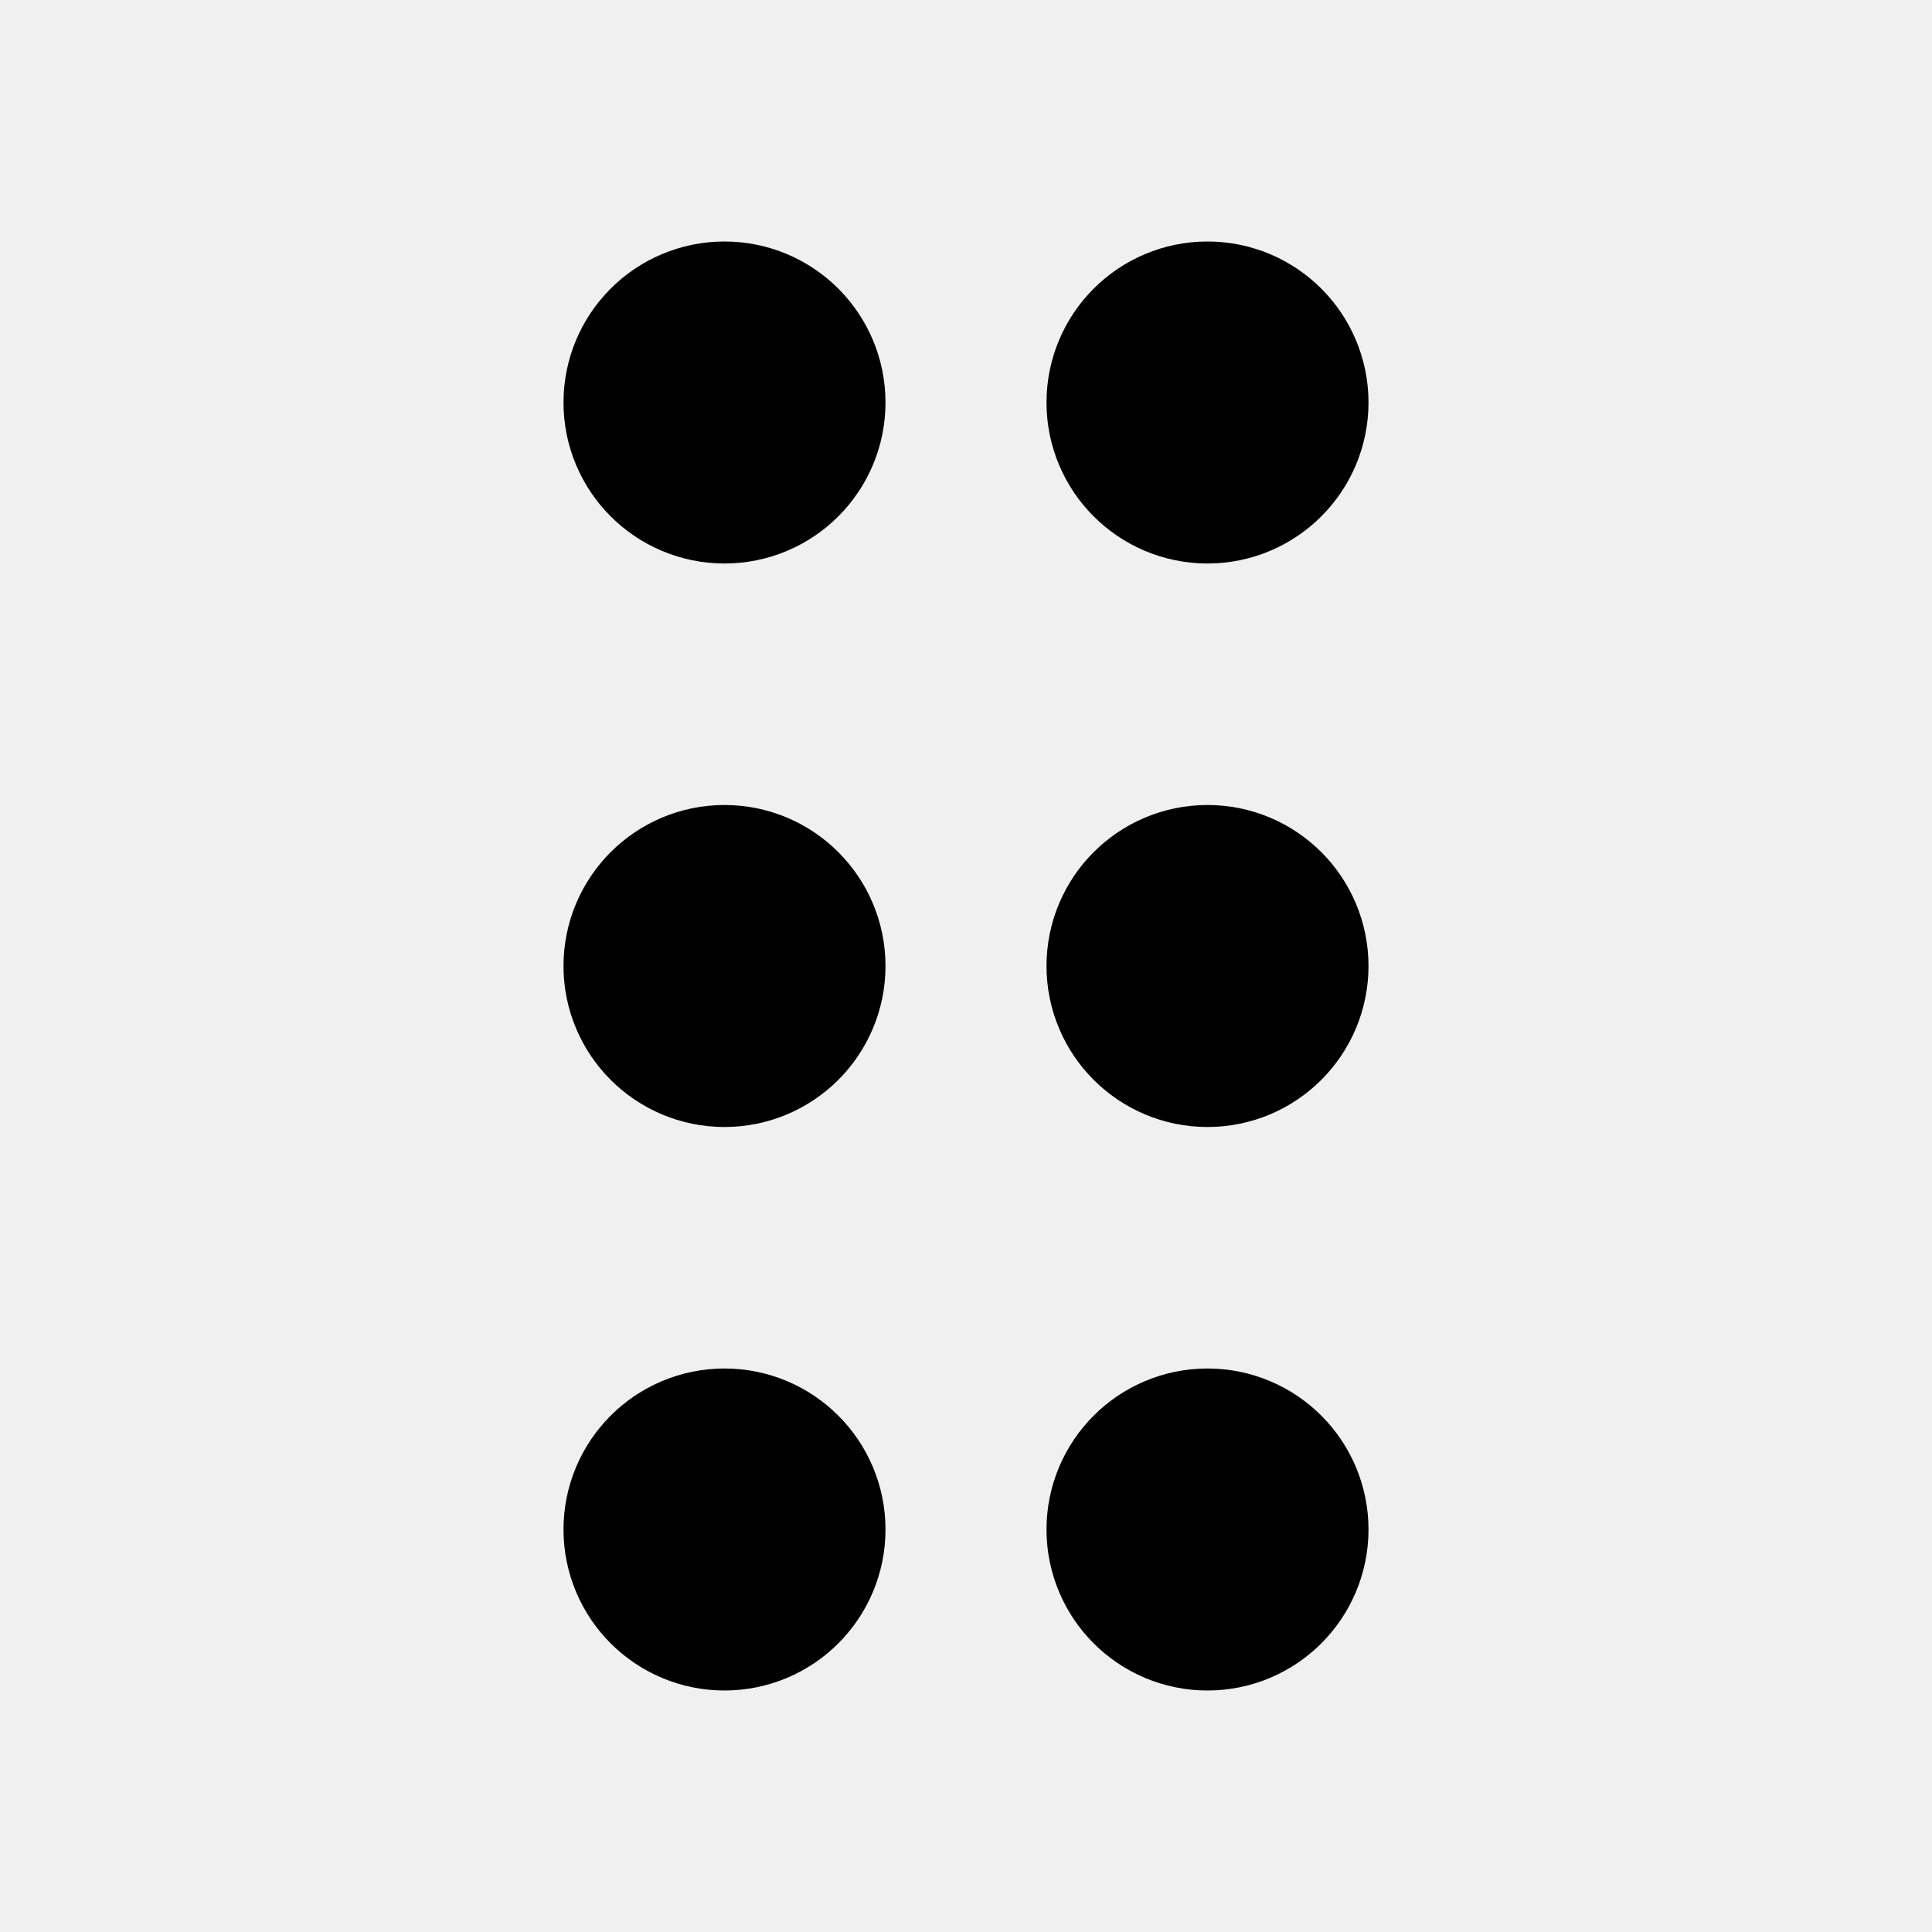
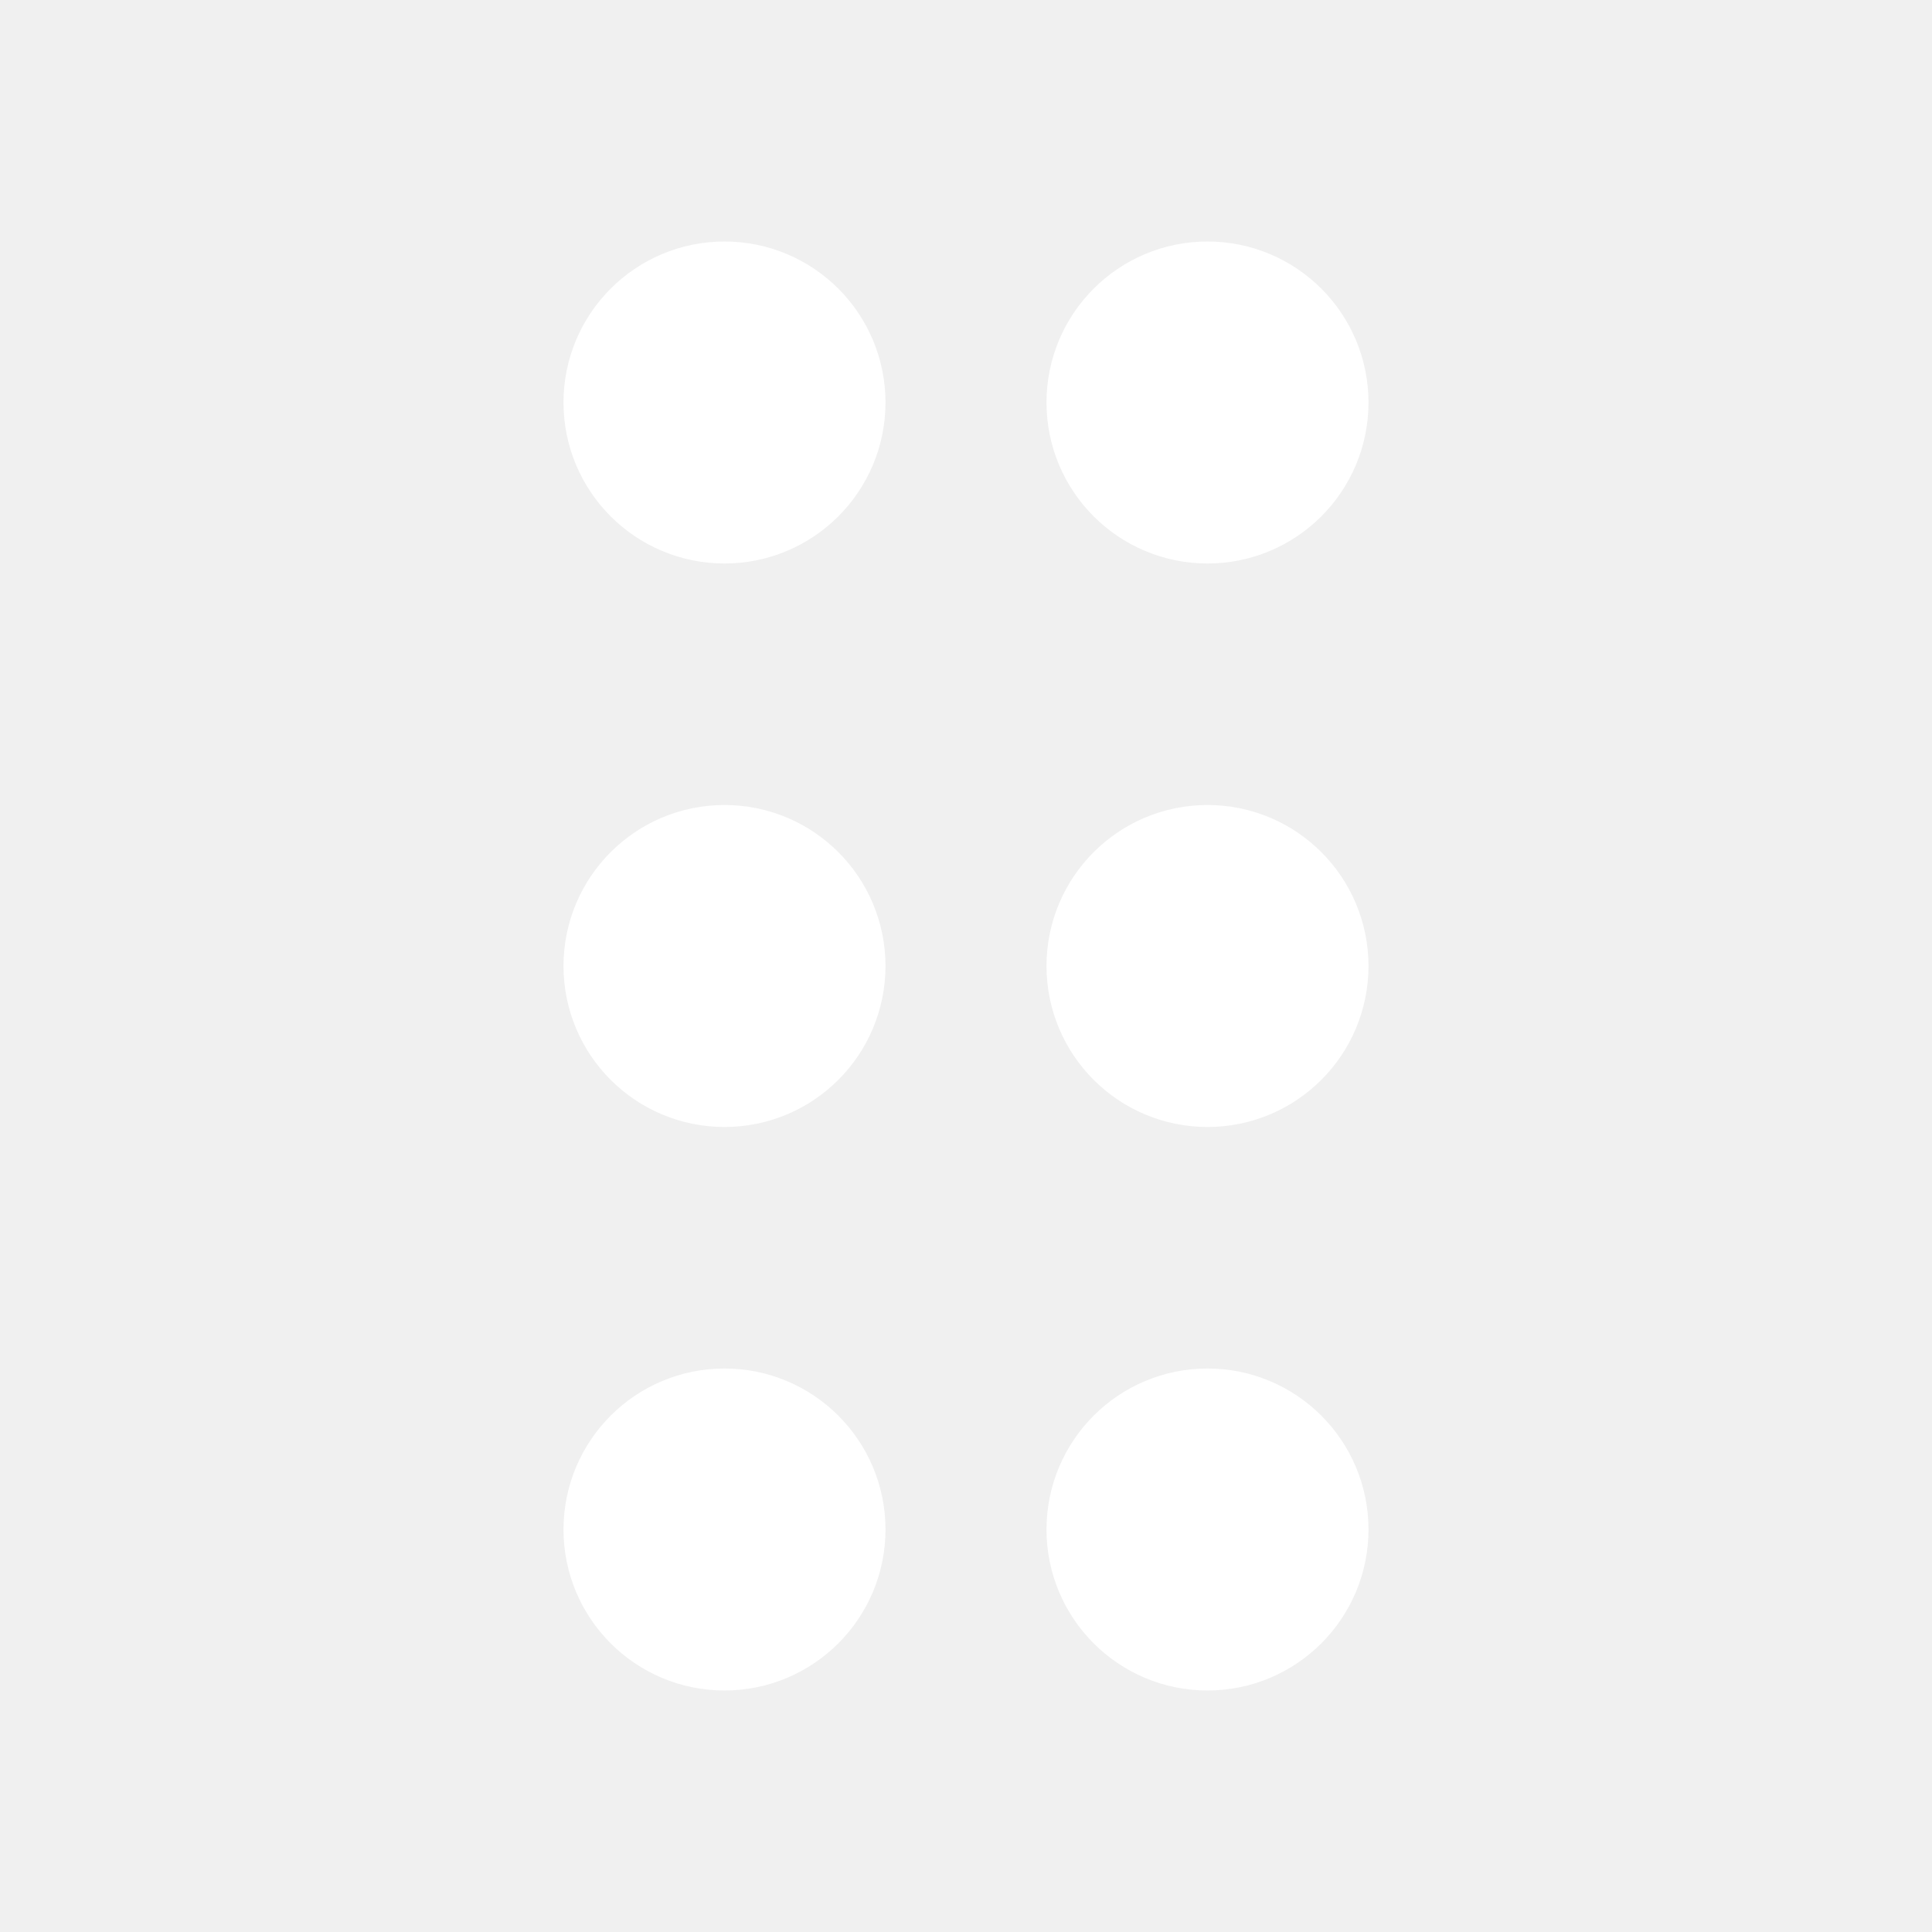
- <svg xmlns="http://www.w3.org/2000/svg" class="lucide lucide-grip-vertical" width="24" height="24" viewBox="0 0 24 24" fill="none" stroke="currentColor" stroke-width="2" stroke-linecap="round" stroke-linejoin="round">
+ <svg xmlns="http://www.w3.org/2000/svg" class="lucide lucide-grip-vertical" width="24" height="24" viewBox="0 0 24 24" fill="none" stroke="#ffffff" stroke-width="2" stroke-linecap="round" stroke-linejoin="round">
  <circle cx="9" cy="12" r="1" />
  <circle cx="9" cy="5" r="1" />
  <circle cx="9" cy="19" r="1" />
  <circle cx="15" cy="12" r="1" />
  <circle cx="15" cy="5" r="1" />
  <circle cx="15" cy="19" r="1" />
</svg>
